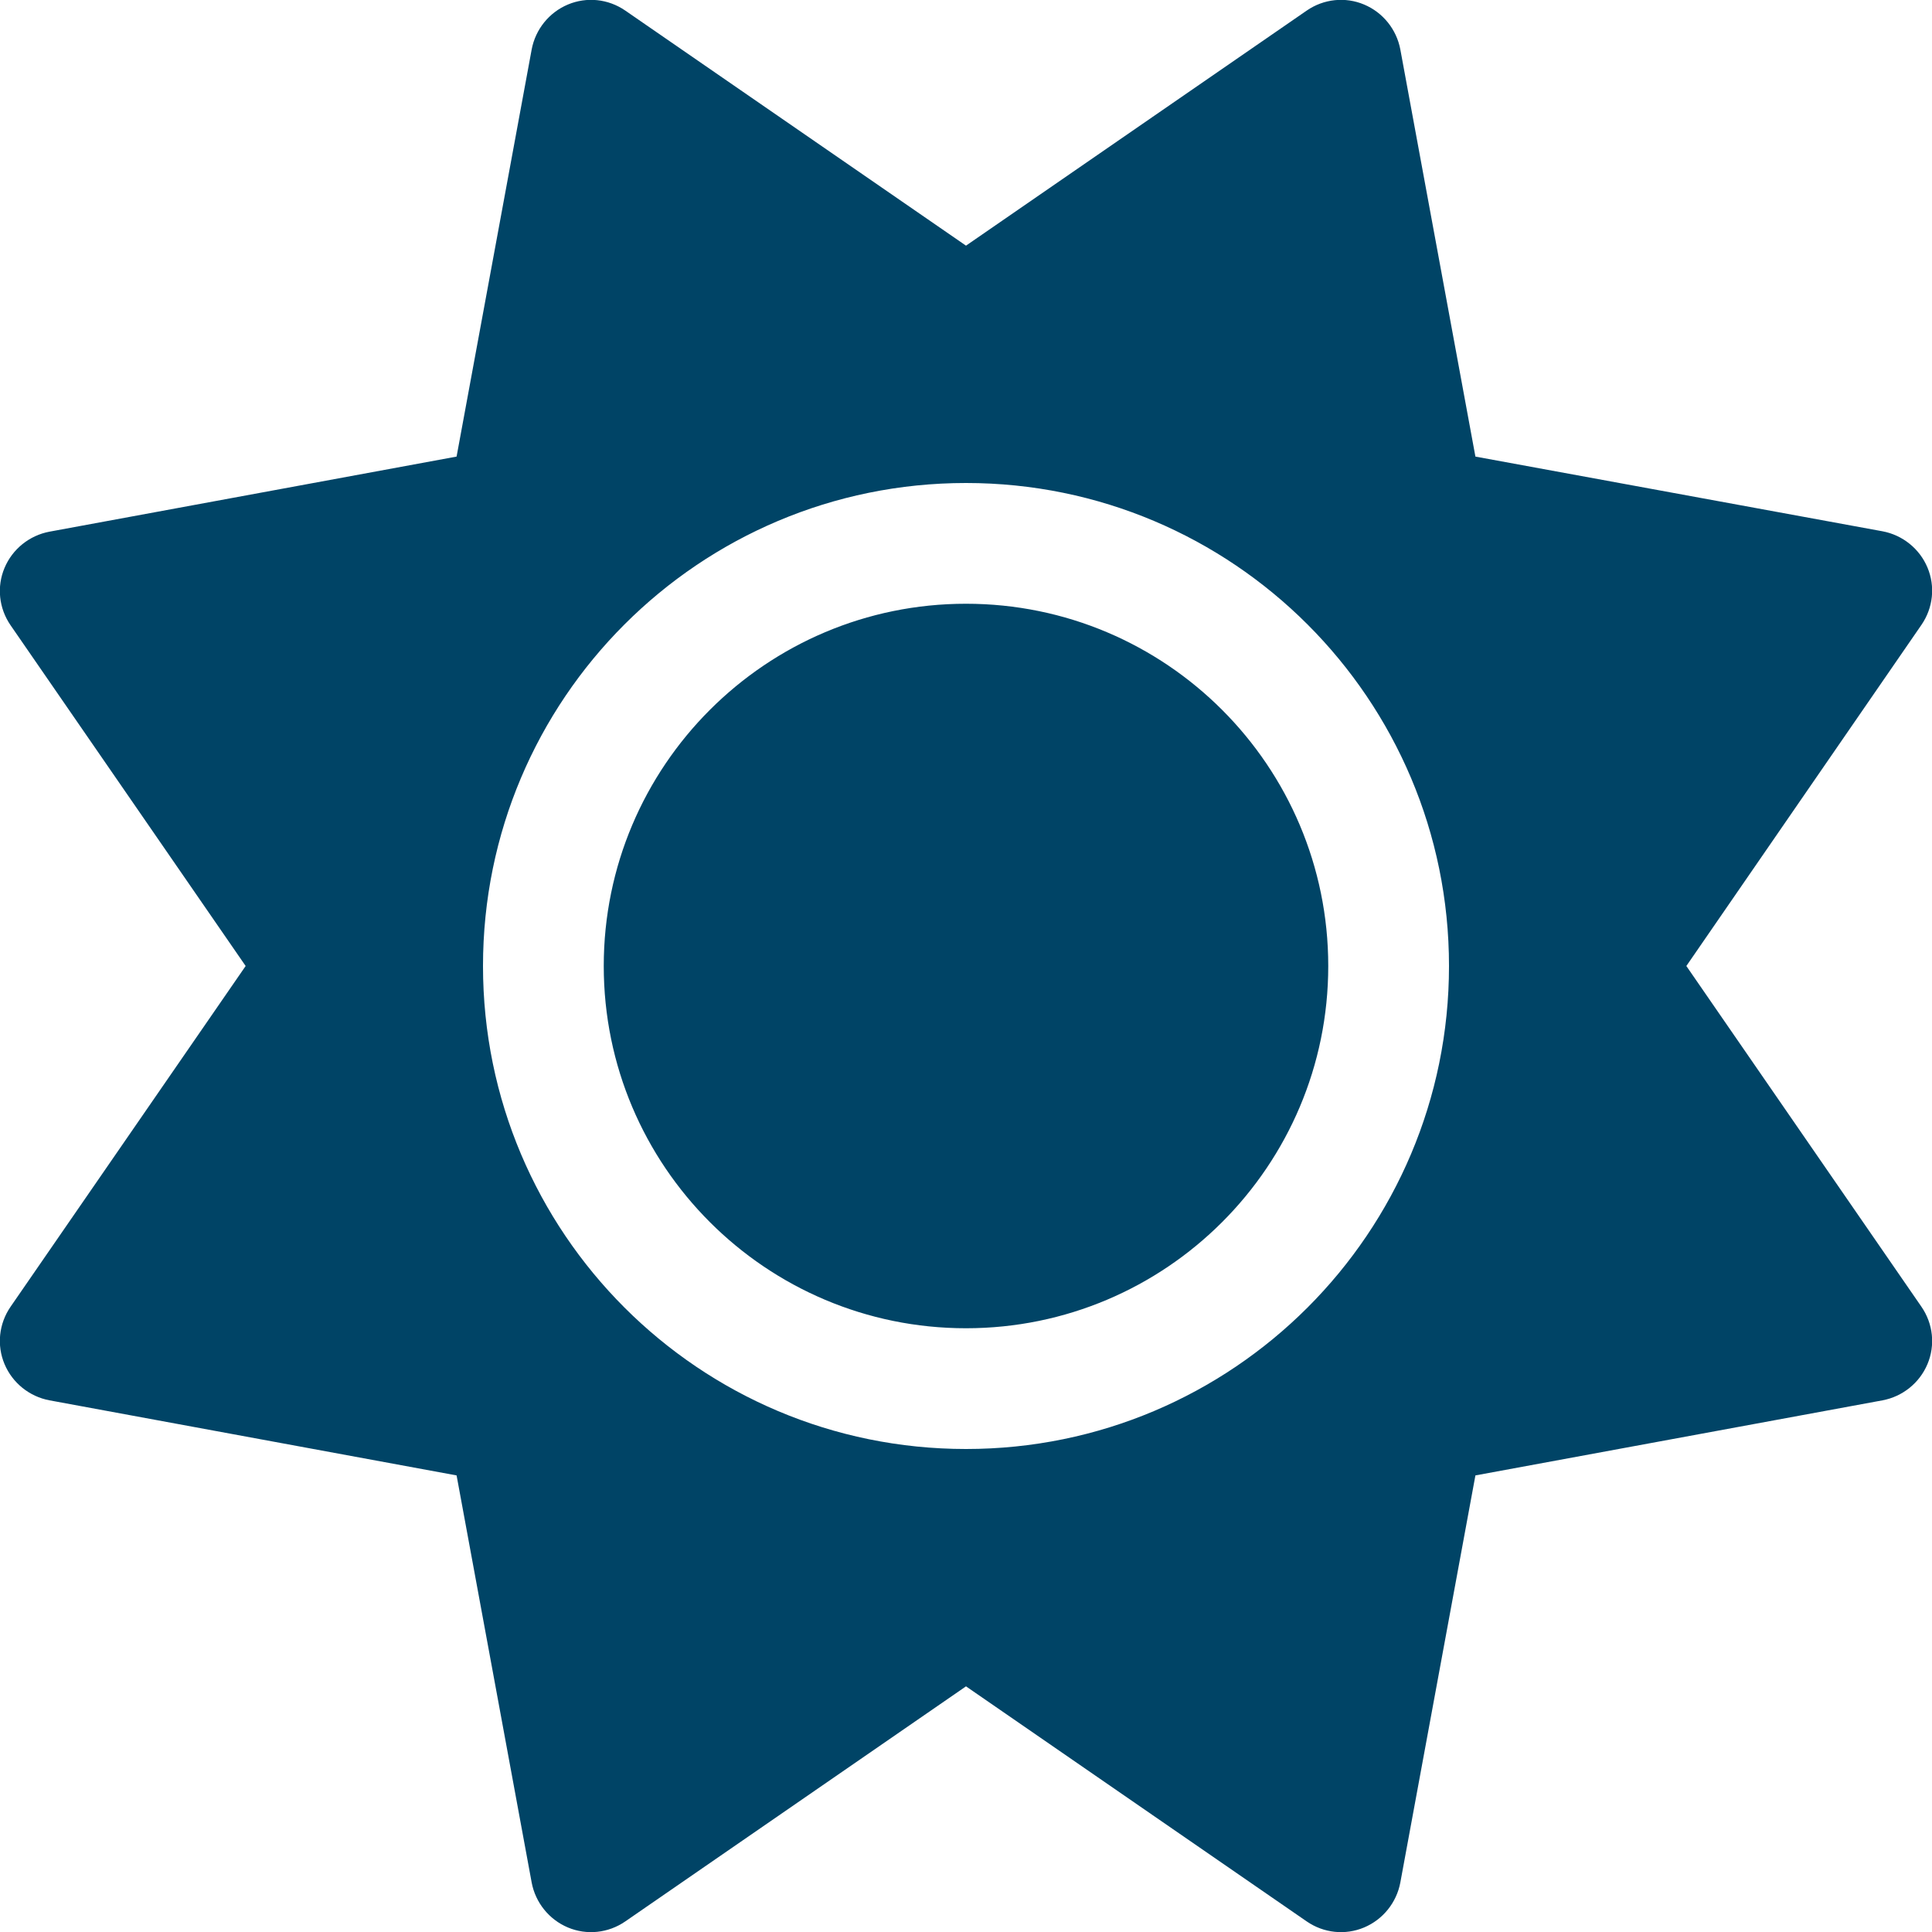
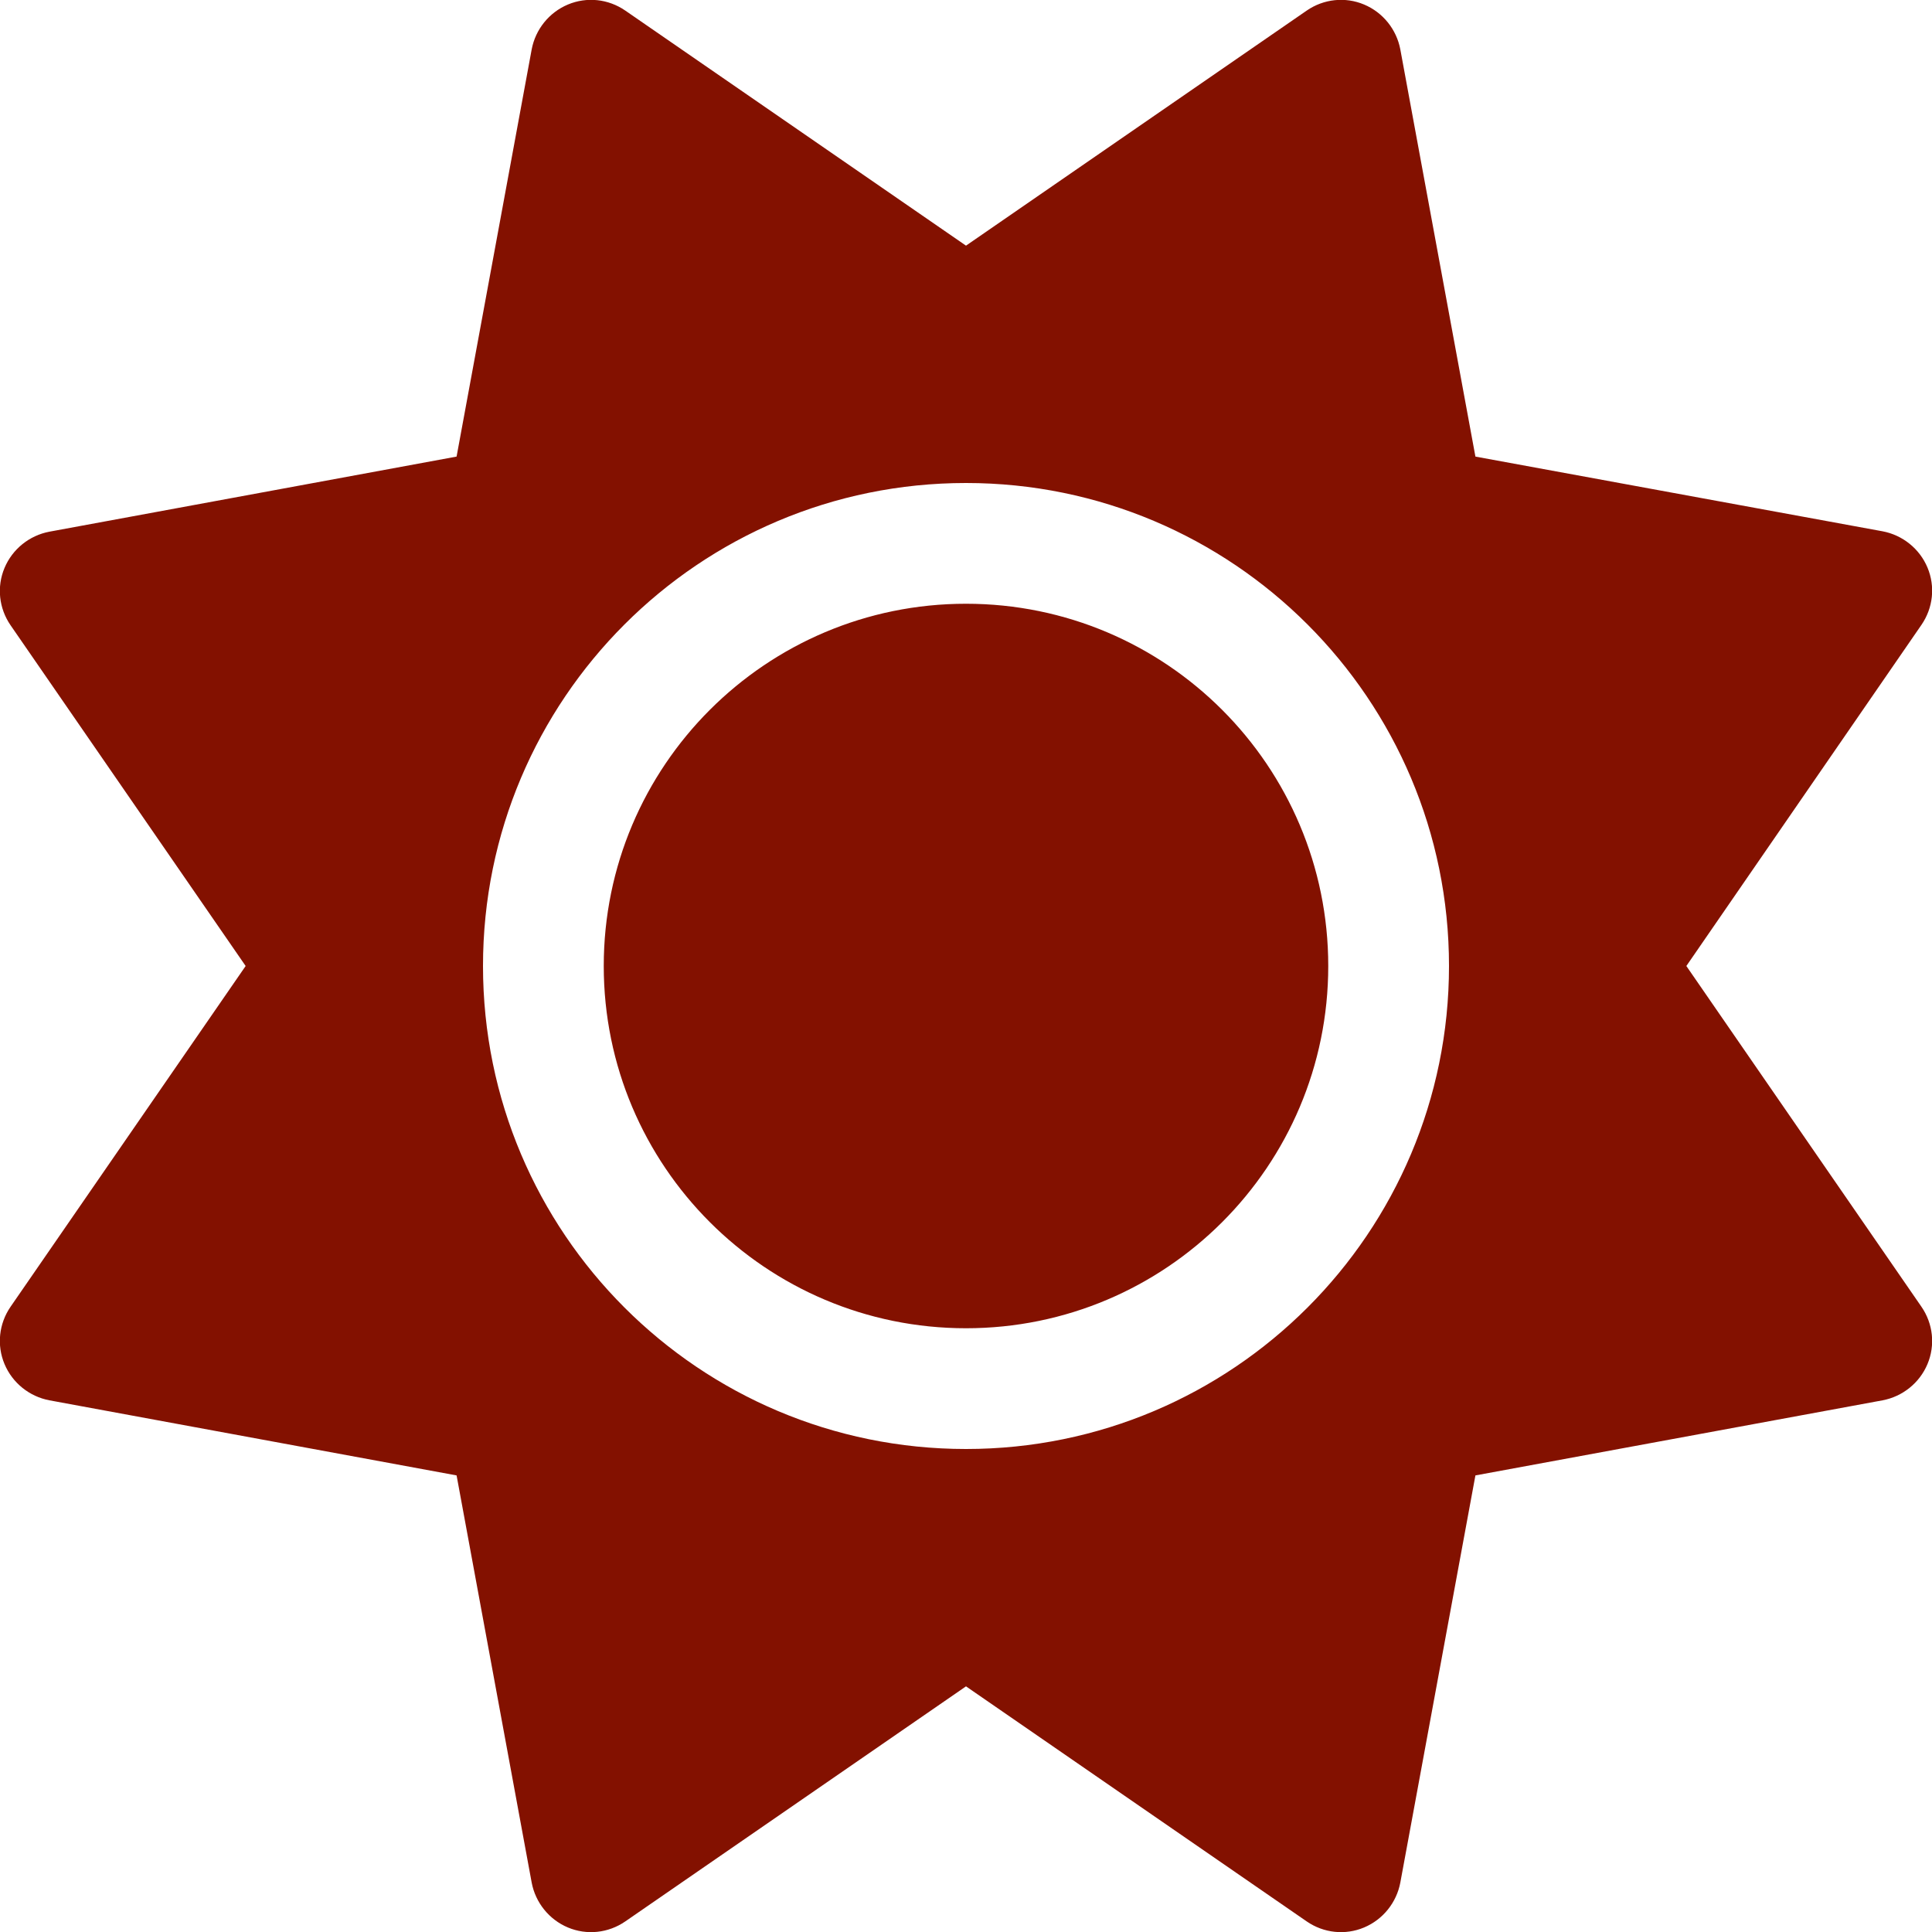
- <svg xmlns="http://www.w3.org/2000/svg" fill="hsl(200, 100%, 20%)" viewBox="0 0 512 512">
-   <path d="M361.5 1.2c5 2.1 8.6 6.6 9.6 11.9L391 121l107.9 19.8c5.3 1 9.8 4.6 11.9 9.6s1.5 10.7-1.6 15.2L446.9 256l62.3 90.3c3.1 4.5 3.7 10.2 1.6 15.2s-6.6 8.6-11.9 9.6L391 391 371.1 498.9c-1 5.3-4.6 9.8-9.6 11.9s-10.7 1.5-15.2-1.6L256 446.9l-90.3 62.3c-4.5 3.1-10.2 3.7-15.2 1.6s-8.6-6.6-9.6-11.9L121 391 13.1 371.1c-5.3-1-9.8-4.6-11.9-9.6s-1.5-10.7 1.6-15.2L65.1 256 2.8 165.7c-3.1-4.5-3.7-10.2-1.6-15.2s6.6-8.6 11.9-9.6L121 121 140.9 13.1c1-5.3 4.6-9.8 9.6-11.9s10.7-1.5 15.2 1.6L256 65.1 346.3 2.8c4.5-3.1 10.2-3.7 15.2-1.6zM352 256c0 53-43 96-96 96s-96-43-96-96s43-96 96-96s96 43 96 96zm32 0c0-70.7-57.3-128-128-128s-128 57.3-128 128s57.3 128 128 128s128-57.3 128-128z" />
+ <svg xmlns="http://www.w3.org/2000/svg" height="32" width="32" viewBox="0 0 512 512">
+   <path opacity="1" fill="#831100" d="M361.5 1.2c5 2.1 8.6 6.6 9.6 11.9L391 121l107.9 19.8c5.3 1 9.8 4.6 11.9 9.6s1.5 10.7-1.6 15.2L446.9 256l62.3 90.3c3.1 4.5 3.7 10.2 1.6 15.2s-6.6 8.6-11.9 9.6L391 391 371.1 498.9c-1 5.3-4.6 9.8-9.6 11.9s-10.7 1.5-15.2-1.6L256 446.9l-90.3 62.3c-4.5 3.1-10.2 3.7-15.2 1.6s-8.6-6.6-9.6-11.9L121 391 13.1 371.1c-5.3-1-9.8-4.6-11.9-9.6s-1.5-10.7 1.6-15.2L65.1 256 2.8 165.7c-3.1-4.5-3.7-10.2-1.6-15.2s6.6-8.6 11.9-9.6L121 121 140.9 13.1c1-5.3 4.6-9.8 9.6-11.9s10.7-1.5 15.2 1.6L256 65.1 346.3 2.8c4.5-3.1 10.2-3.7 15.2-1.6zM160 256a96 96 0 1 1 192 0 96 96 0 1 1 -192 0zm224 0a128 128 0 1 0 -256 0 128 128 0 1 0 256 0z" />
</svg>
